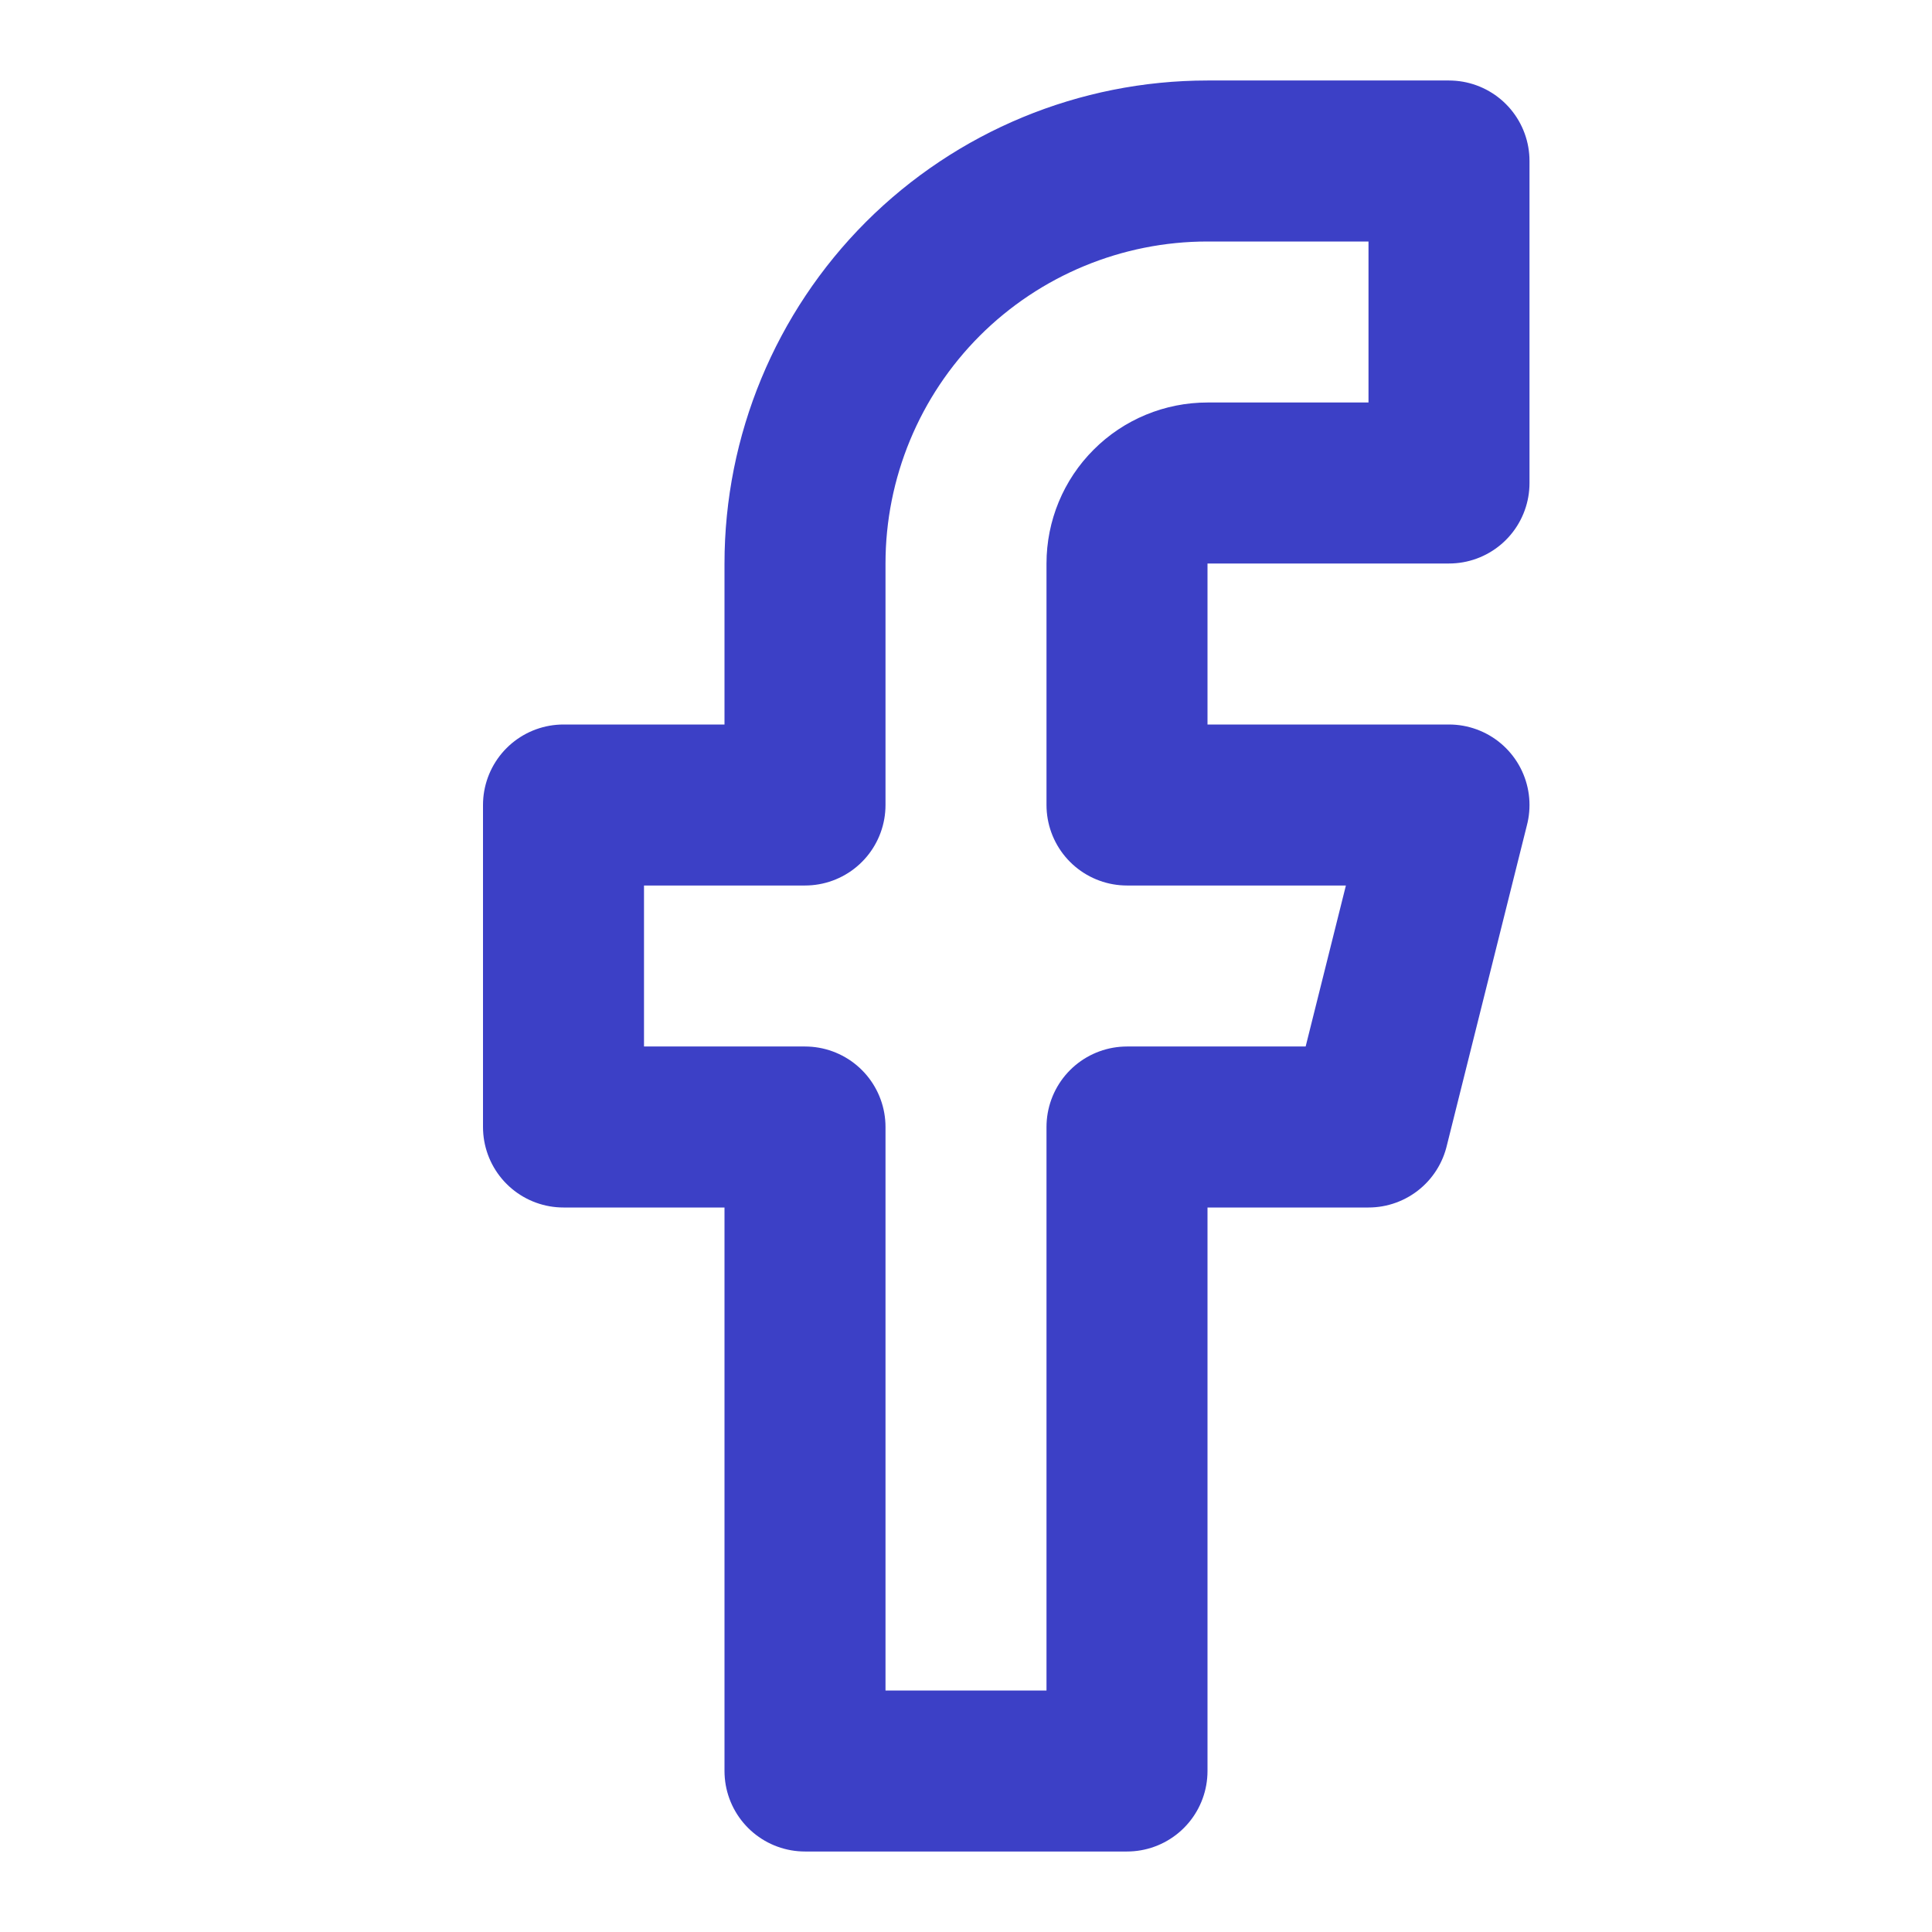
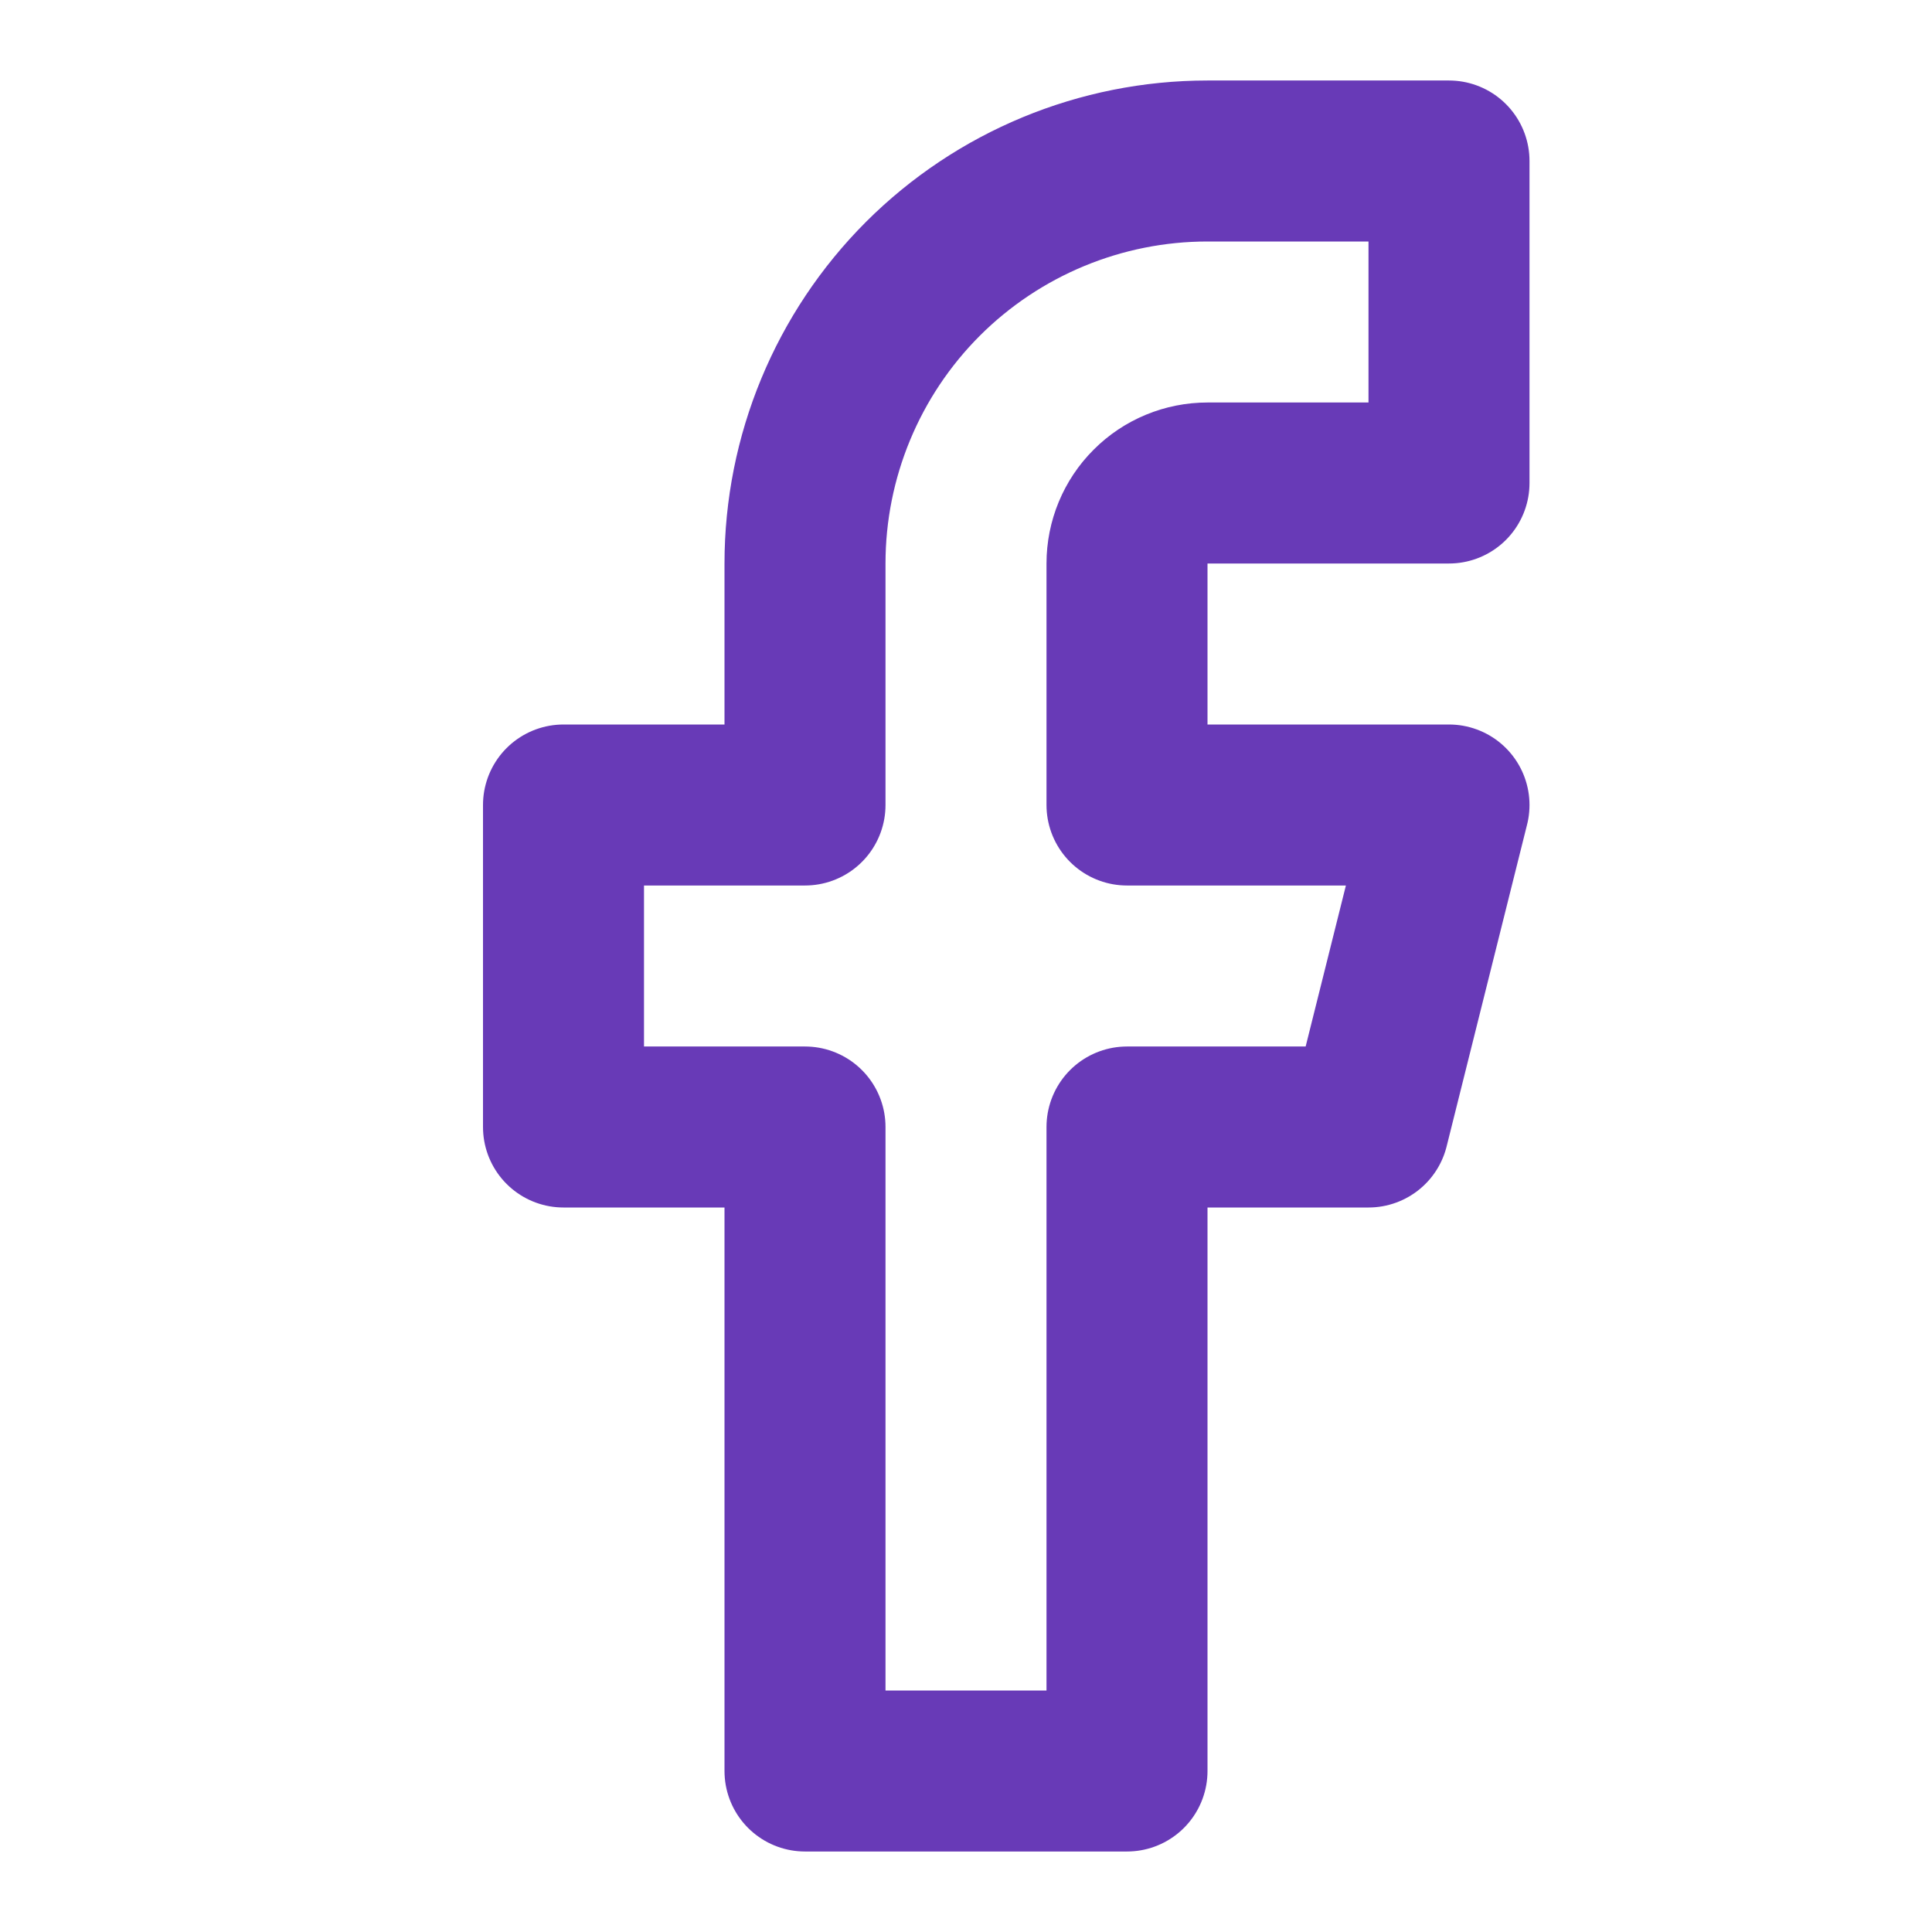
<svg xmlns="http://www.w3.org/2000/svg" width="24" height="24" viewBox="0 0 24 24" fill="none">
-   <path d="M18 2H15C13.674 2 12.402 2.527 11.464 3.464C10.527 4.402 10 5.674 10 7V10H7V14H10V22H14V14H17L18 10H14V7C14 6.735 14.105 6.48 14.293 6.293C14.48 6.105 14.735 6 15 6H18V2Z" stroke="#3C40C6" stroke-width="2" stroke-linecap="round" stroke-linejoin="round" />
+   <path d="M18 2H15C13.674 2 12.402 2.527 11.464 3.464C10.527 4.402 10 5.674 10 7V10H7V14H10V22H14V14H17L18 10H14V7C14 6.735 14.105 6.48 14.293 6.293C14.48 6.105 14.735 6 15 6H18V2Z" stroke="#683AB7" stroke-width="2" stroke-linecap="round" stroke-linejoin="round" />
</svg>
